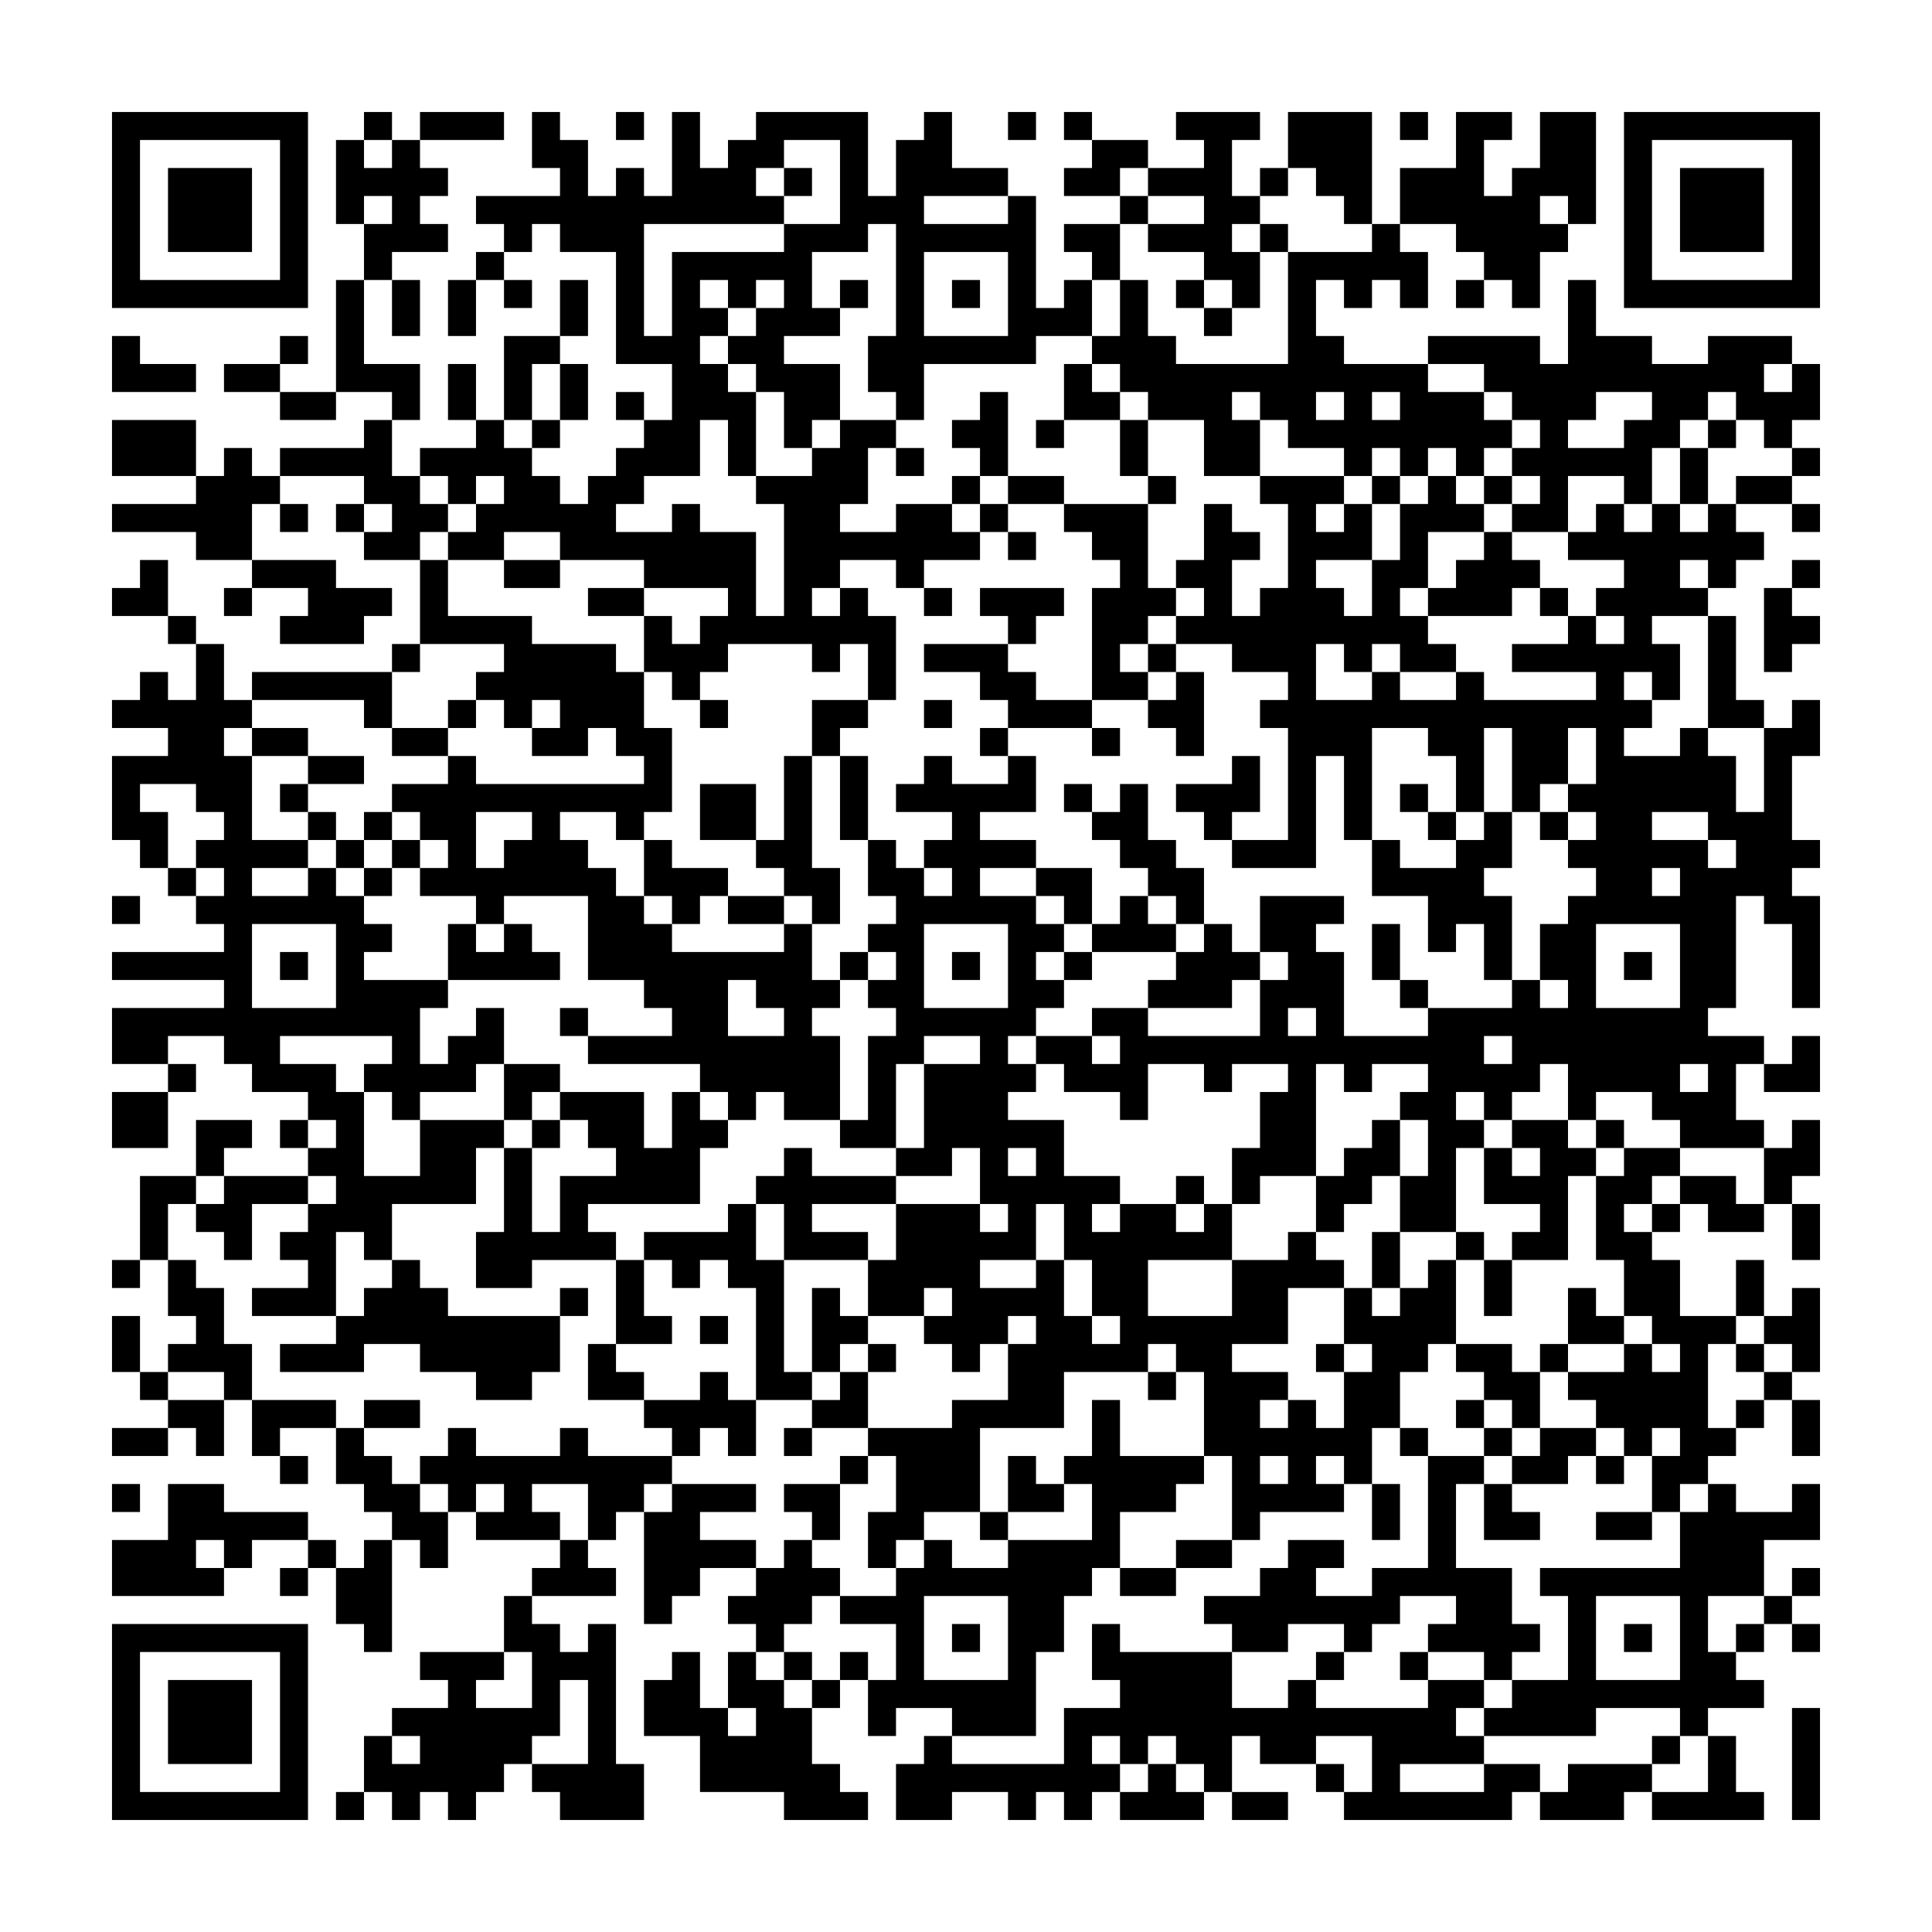
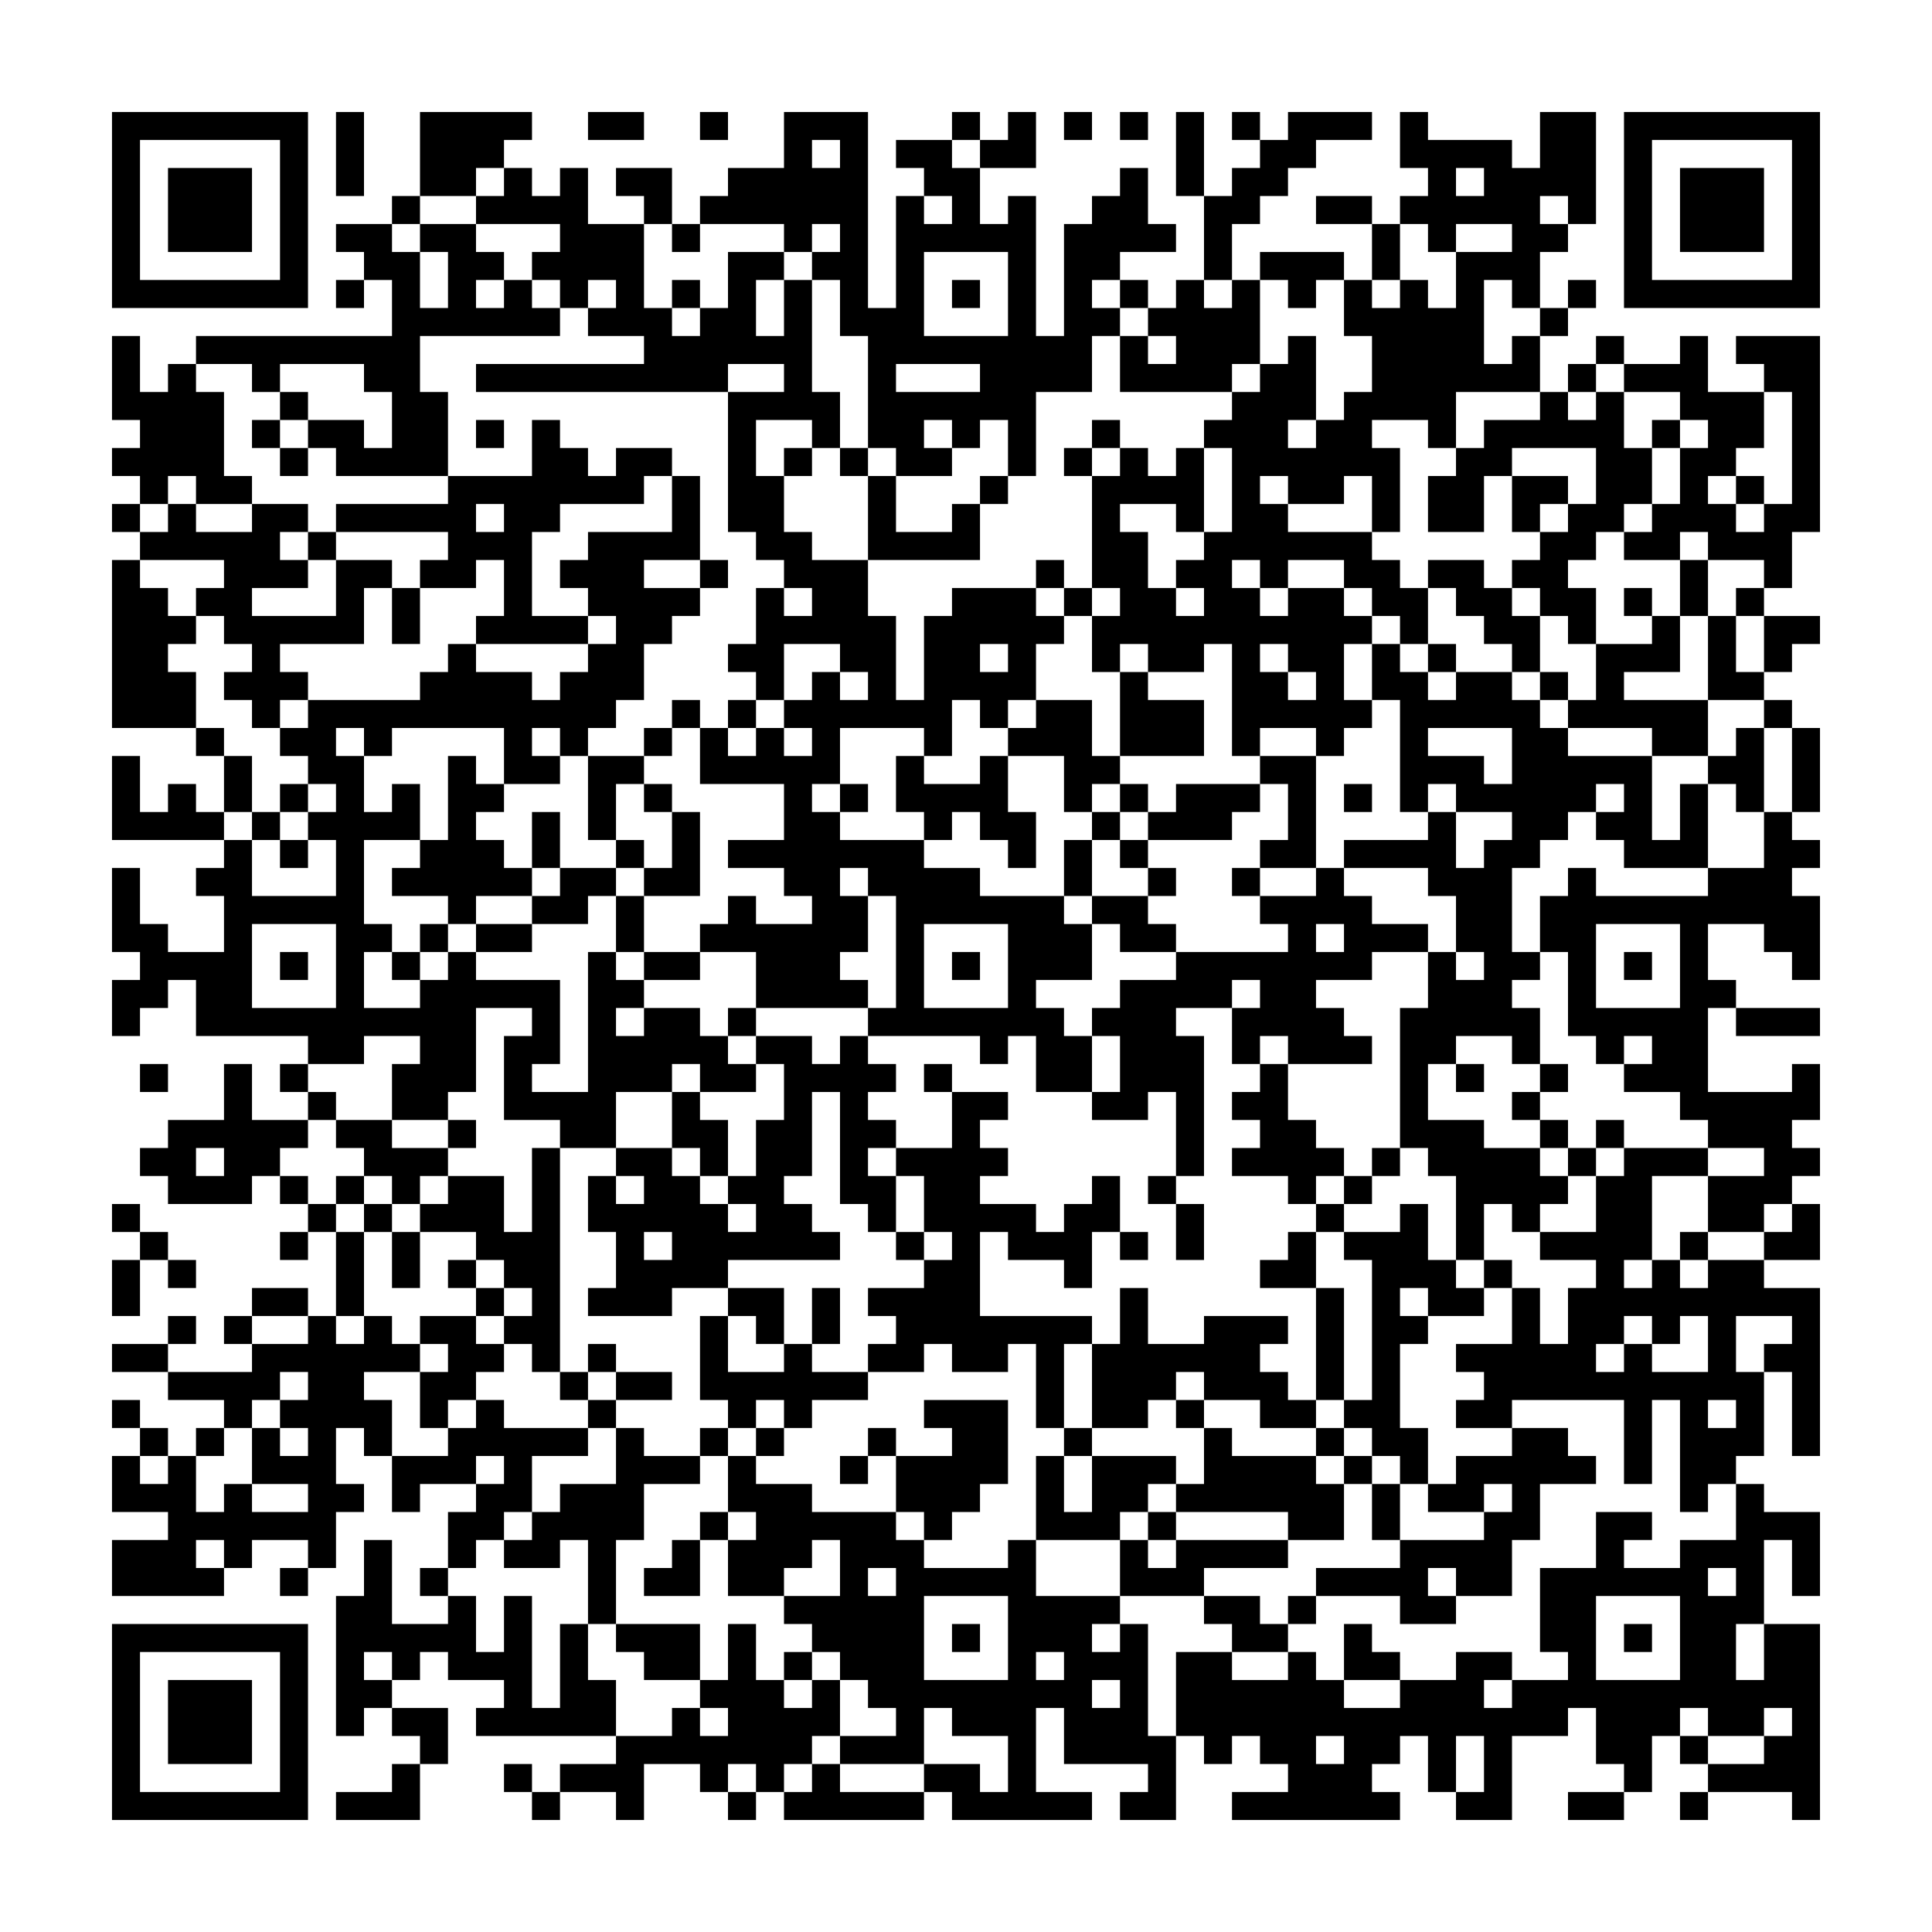
<svg xmlns="http://www.w3.org/2000/svg" viewBox="0 0 69 69">
-   <path d="M4 4h7v7h-7zM13 4h1v1h-1zM15 4h3v1h-3zM19 4h1v1h1v2h1v-1h1v1h1v-3h1v2h1v-1h1v-1h4v3h1v-2h1v-1h1v2h2v1h-3v1h3v-1h1v4h1v-1h1v2h-2v1h-4v2h-1v-1h-1v-2h1v-4h-1v1h-2v2h1v1h-2v1h2v2h-1v1h-1v-2h-1v-1h-1v-1h1v-1h1v-1h-1v1h-1v-1h-1v1h1v1h-1v1h1v1h1v3h-1v-2h-1v2h-2v1h-1v1h2v-1h1v1h2v3h1v-4h-1v-1h2v-1h1v-1h2v1h-1v2h-1v1h2v-1h2v1h1v1h-2v1h-1v-1h-2v1h-1v1h1v-1h1v1h1v3h-1v-2h-1v1h-1v-1h-3v1h-1v1h-1v-1h-1v-2h1v1h1v-1h1v-1h-3v-1h-3v-1h-2v1h-2v-1h1v-1h1v-1h-1v1h-1v-1h-1v-1h2v-1h1v1h1v1h1v1h1v-1h1v-1h1v-1h1v-2h-2v-4h-2v-1h-1v1h-1v-1h-1v-1h3v-1h-1zM22 4h1v1h-1zM36 4h1v1h-1zM38 4h1v1h-1zM42 4h3v1h-1v2h1v1h-1v1h1v2h-1v-1h-1v-1h-2v-1h2v-1h-2v-1h2v-1h-1zM46 4h3v4h-1v-1h-1v-1h-1zM50 4h1v1h-1zM52 4h2v1h-1v2h1v-1h1v-2h2v4h-1v-1h-1v1h1v1h-1v2h-1v-1h-1v-1h-1v-1h-2v-2h2zM58 4h7v7h-7zM5 5v5h5v-5zM12 5h1v1h1v-1h1v1h1v1h-1v1h1v1h-2v1h-1v-2h1v-1h-1v1h-1zM28 5v1h-1v1h1v1h-5v4h1v-3h4v-1h2v-3zM39 5h2v1h-1v1h-2v-1h1zM59 5v5h5v-5zM6 6h3v3h-3zM28 6h1v1h-1zM45 6h1v1h-1zM60 6h3v3h-3zM40 7h1v1h-1zM38 8h2v2h-1v-1h-1zM45 8h1v1h-1zM49 8h1v1h1v2h-1v-1h-1v1h-1v-1h-1v2h1v1h3v1h2v1h1v1h-1v1h-1v-1h-1v1h-1v-1h-1v1h-1v-1h-2v-1h-1v-1h-1v1h1v2h-2v-2h-2v-1h-1v-1h-1v-1h1v-2h1v2h1v1h4v-4h3zM17 9h1v1h-1zM33 9v3h3v-3zM12 10h1v3h2v2h-1v-1h-2zM14 10h1v2h-1zM16 10h1v2h-1zM18 10h1v1h-1zM20 10h1v2h-1zM30 10h1v1h-1zM34 10h1v1h-1zM42 10h1v1h-1zM52 10h1v1h-1zM56 10h1v2h2v1h2v-1h3v1h-1v1h1v-1h1v2h-1v1h-1v-1h-1v-1h-1v1h-1v1h-1v2h-1v-1h-2v2h-2v-1h1v-1h-1v-1h1v-1h-1v-1h-1v-1h-2v-1h4v1h1zM43 11h1v1h-1zM4 12h1v1h2v1h-3zM10 12h1v1h-1zM18 12h2v1h-1v2h-1zM8 13h2v1h-2zM16 13h1v2h-1zM20 13h1v2h-1zM38 13h1v1h1v1h-2zM10 14h2v1h-2zM22 14h1v1h-1zM35 14h1v3h-1v-1h-1v-1h1zM47 14v1h1v-1zM49 14v1h1v-1zM57 14v1h-1v1h2v-1h1v-1zM4 15h3v2h-3zM13 15h1v2h1v1h1v1h-1v1h-2v-1h1v-1h-1v-1h-3v-1h3zM19 15h1v1h-1zM37 15h1v1h-1zM40 15h1v2h-1zM61 15h1v1h-1zM8 16h1v1h1v1h-1v2h-2v-1h-3v-1h3v-1h1zM32 16h1v1h-1zM60 16h1v2h-1zM64 16h1v1h-1zM34 17h1v1h-1zM36 17h2v1h-2zM41 17h1v1h-1zM45 17h3v1h-1v1h1v-1h1v2h-2v1h1v1h1v-2h1v-2h1v-1h1v1h1v1h-2v2h-1v1h1v1h1v1h-2v-1h-1v1h-1v-1h-1v2h2v-1h1v1h2v-1h1v1h4v-1h-3v-1h2v-1h1v1h1v-1h-1v-1h1v-1h-2v-1h1v-1h1v1h1v-1h1v1h1v-1h1v1h1v1h-1v1h-1v-1h-1v1h1v1h-2v1h1v2h-1v-1h-1v1h1v1h-1v1h2v-1h1v1h1v2h1v-3h1v-1h1v2h-1v3h1v1h-1v1h1v4h-1v-3h-1v-1h-1v4h-1v1h2v1h-1v2h1v1h-3v-1h-1v-1h-2v1h-1v-2h-1v1h-1v1h-1v-1h-1v1h1v1h-1v3h-2v-2h1v-2h-1v-1h1v-1h-2v1h-1v-1h-1v4h-2v1h-1v-2h1v-2h1v-1h-2v1h-1v-1h-2v2h-1v-1h-2v-1h-1v-1h2v1h1v-1h-1v-1h2v1h4v-2h1v-1h-1v-2h3v1h-1v1h1v3h3v-1h3v-1h1v1h1v-1h-1v-2h1v-1h1v-1h-1v-1h1v-1h-1v-1h1v-2h-1v2h-1v1h-1v-3h-1v3h-1v-2h-1v-1h-2v4h-1v-3h-1v4h-3v-1h2v-4h-1v-1h1v-1h-2v-1h-2v-1h1v-1h-1v-1h1v-2h1v1h1v1h-1v2h1v-1h1v-3h-1zM49 17h1v1h-1zM53 17h1v1h-1zM62 17h2v1h-2zM10 18h1v1h-1zM12 18h1v1h-1zM35 18h1v1h-1zM38 18h3v3h1v1h-1v1h-1v1h1v1h-2v-4h1v-1h-1v-1h-1zM64 18h1v1h-1zM36 19h1v1h-1zM53 19h1v1h1v1h-1v1h-3v-1h1v-1h1zM5 20h1v2h-2v-1h1zM9 20h3v1h2v1h-1v1h-3v-1h1v-1h-2zM15 20h1v2h3v1h3v1h1v2h1v3h-1v1h-1v-1h-2v1h1v1h1v1h1v1h1v1h4v-1h1v2h1v1h-1v1h1v3h-2v-1h-1v1h-1v-1h-1v-1h-4v-1h3v-1h-1v-1h-2v-3h-3v1h-1v-1h-2v-1h1v-1h-1v-1h-1v-1h2v-1h1v1h6v-1h-1v-1h-1v1h-2v-1h1v-1h-1v1h-1v-1h-1v-1h1v-1h-3zM18 20h2v1h-2zM64 20h1v1h-1zM8 21h1v1h-1zM21 21h2v1h-2zM33 21h1v1h-1zM35 21h3v1h-1v1h-1v-1h-1zM55 21h1v1h-1zM63 21h1v1h1v1h-1v1h-1zM6 22h1v1h-1zM61 22h1v3h1v1h-2zM7 23h1v2h1v1h-1v1h1v3h2v1h-2v1h2v-1h1v1h1v1h1v1h-1v1h3v1h-1v2h1v-1h1v-1h1v2h-1v1h-2v1h-1v-1h-1v-1h1v-1h-4v1h2v1h1v3h2v-2h3v1h-1v2h-3v2h-1v-1h-1v3h-3v-1h2v-1h-1v-1h1v-1h1v-1h-1v-1h1v-1h-1v-1h-2v-1h-1v-1h-2v1h-2v-2h4v-1h-4v-1h4v-1h-1v-1h1v-1h-1v-1h1v-1h-1v-1h-2v1h1v2h-1v-1h-1v-3h2v-1h-2v-1h1v-1h1v1h1zM14 23h1v1h-1zM33 23h3v1h1v1h2v1h-3v-1h-1v-1h-2zM41 23h1v1h-1zM9 24h5v2h-1v-1h-4zM42 24h1v3h-1v-1h-1v-1h1zM16 25h1v1h-1zM25 25h1v1h-1zM29 25h2v1h-1v1h-1zM33 25h1v1h-1zM9 26h2v1h-2zM14 26h2v1h-2zM35 26h1v1h-1zM39 26h1v1h-1zM11 27h2v1h-2zM28 27h1v4h1v2h-1v-1h-1v-1h-1v-1h1zM30 27h1v3h-1zM33 27h1v1h2v-1h1v2h-2v1h2v1h-2v1h2v1h1v1h-1v1h1v1h-1v1h-1v1h1v1h-1v1h2v2h2v1h-1v1h1v-1h2v1h1v-1h1v2h-3v2h3v-2h2v-1h1v1h1v1h-2v2h-2v1h2v1h-1v1h1v-1h1v1h1v-2h1v-1h-1v-2h1v1h1v-1h1v-1h1v3h-1v1h-1v2h-1v2h-1v-1h-1v1h1v1h-3v1h-1v-3h-1v-3h-1v-1h-1v1h-3v2h-3v3h-2v1h-1v1h-1v-2h1v-2h-1v-1h3v-1h2v-2h1v-1h-1v1h-1v1h-1v-1h-1v-1h1v-1h-1v1h-2v-2h1v-2h3v1h1v-1h-1v-2h-1v1h-2v-1h1v-3h2v-1h-2v1h-1v3h-2v-1h1v-3h1v-1h-1v-1h1v-1h-1v-1h1v-1h-1v-2h1v1h1v1h1v-1h-1v-1h1v-1h-2v-1h1zM44 27h1v2h-1v1h-1v-1h-1v-1h2zM10 28h1v1h-1zM25 28h2v2h-2zM38 28h1v1h-1zM40 28h1v2h1v1h1v2h-1v-1h-1v-1h-1v-1h-1v-1h1zM50 28h1v1h-1zM11 29h1v1h-1zM13 29h1v1h-1zM17 29v2h1v-1h1v-1zM51 29h1v1h-1zM53 29h1v2h-1v1h1v3h-1v-2h-1v1h-1v-2h-2v-2h1v1h2v-1h1zM55 29h1v1h-1zM59 29v1h2v1h1v-1h-1v-1zM12 30h1v1h-1zM14 30h1v1h-1zM23 30h1v1h2v1h-1v1h-1v-1h-1zM6 31h1v1h-1zM13 31h1v1h-1zM37 31h2v2h-1v-1h-1zM59 31v1h1v-1zM4 32h1v1h-1zM26 32h2v1h-2zM40 32h1v1h1v1h-3v-1h1zM9 33v3h3v-3zM16 33h1v1h1v-1h1v1h1v1h-4zM33 33v3h3v-3zM43 33h1v1h1v1h-1v1h-3v-1h1v-1h1zM49 33h1v2h-1zM57 33v3h3v-3zM10 34h1v1h-1zM30 34h1v1h-1zM34 34h1v1h-1zM38 34h1v1h-1zM58 34h1v1h-1zM26 35v2h2v-1h-1v-1zM50 35h1v1h-1zM20 36h1v1h-1zM46 36v1h1v-1zM53 37v1h1v-1zM64 37h1v2h-2v-1h1zM6 38h1v1h-1zM18 38h2v1h-1v1h-1zM60 38v1h1v-1zM4 39h2v2h-2zM20 39h3v2h1v-2h1v1h1v1h-1v2h-4v1h1v1h-3v1h-2v-2h1v-3h1v3h1v-2h2v-1h-1v-1h-1zM7 40h2v1h-1v1h-1zM10 40h1v1h-1zM19 40h1v1h-1zM49 40h1v2h-1v1h-1v1h-1v-2h1v-1h1zM54 40h2v1h1v1h-1v3h-2v-1h1v-1h-2v-2h1v1h1v-1h-1zM57 40h1v1h-1zM64 40h1v2h-1v1h-1v-2h1zM28 41h1v1h3v1h-3v1h2v1h-3v-2h-1v-1h1zM36 41v1h1v-1zM58 41h2v1h-1v1h-1v1h1v1h1v2h2v1h-1v3h1v1h-1v1h-1v1h-1v-2h1v-1h-1v1h-1v-1h-1v-1h-1v-1h2v-1h1v1h1v-1h-1v-1h-1v-2h-1v-3h1zM5 42h2v1h-1v2h-1zM8 42h3v1h-2v2h-1v-1h-1v-1h1zM42 42h1v1h-1zM60 42h2v1h1v1h-2v-1h-1zM26 43h1v2h1v4h1v1h-2v-4h-1v-1h-1v1h-1v-1h-1v-1h3zM37 43v2h-2v1h2v-1h1v2h1v1h1v-1h-1v-2h-1v-2zM59 43h1v1h-1zM64 43h1v2h-1zM49 44h1v2h-1zM52 44h1v1h-1zM4 45h1v1h-1zM6 45h1v1h1v2h1v2h-1v-1h-2v-1h1v-1h-1zM14 45h1v1h1v1h4v2h-1v1h-2v-1h-2v-1h-2v1h-3v-1h2v-1h1v-1h1zM22 45h1v2h1v1h-2zM53 45h1v2h-1zM62 45h1v2h-1zM20 46h1v1h-1zM29 46h1v1h1v1h-1v1h-1zM56 46h1v1h1v1h-2zM64 46h1v3h-1v-1h-1v-1h1zM4 47h1v2h-1zM25 47h1v1h-1zM21 48h1v1h1v1h-2zM31 48h1v1h-1zM47 48h1v1h-1zM52 48h2v1h1v2h-1v-1h-1v-1h-1zM55 48h1v1h-1zM62 48h1v1h-1zM5 49h1v1h-1zM25 49h1v1h1v2h-1v-1h-1v1h-1v-1h-1v-1h2zM30 49h1v2h-2v-1h1zM41 49h1v1h-1zM63 49h1v1h-1zM6 50h2v2h-1v-1h-1zM9 50h3v1h-2v1h-1zM13 50h2v1h-2zM39 50h1v2h3v1h-1v1h-2v2h-1v1h-1v2h-1v3h-3v-1h-2v1h-1v-2h1v-2h-2v-1h2v-1h1v-1h1v1h2v-1h3v-2h-1v-1h1zM52 50h1v1h-1zM62 50h1v1h-1zM64 50h1v2h-1zM4 51h2v1h-2zM12 51h1v1h1v1h1v1h1v2h-1v-1h-1v-1h-1v-1h-1zM16 51h1v1h3v-1h1v1h3v1h-1v1h-1v1h-1v-2h-2v1h1v1h-3v-1h1v-1h-1v1h-1v-1h-1v-1h1zM28 51h1v1h-1zM50 51h1v1h-1zM53 51h1v1h-1zM55 51h2v1h-1v1h-2v-1h1zM10 52h1v1h-1zM30 52h1v1h-1zM36 52h1v1h1v1h-2zM45 52v1h1v-1zM51 52h2v1h-1v3h2v2h1v1h-1v1h-1v-1h-2v-1h1v-1h-2v1h-1v1h-1v-1h-2v1h-2v-1h-1v-1h2v-1h1v-1h2v1h-1v1h2v-1h2zM57 52h1v1h-1zM4 53h1v1h-1zM6 53h2v1h3v1h-2v1h-1v-1h-1v1h1v1h-4v-2h2zM24 53h3v1h-2v1h2v1h-2v1h-1v1h-1v-4h1zM28 53h2v2h-1v-1h-1zM49 53h1v2h-1zM53 53h1v1h1v1h-2zM61 53h1v1h2v-1h1v2h-2v2h-2v2h1v1h1v1h-2v1h-1v-1h-3v1h-4v-1h1v-1h2v-3h-1v-1h5v-2h1zM35 54h1v1h-1zM57 54h2v1h-2zM11 55h1v1h-1zM13 55h1v4h-1v-1h-1v-2h1zM20 55h1v1h1v1h-3v-1h1zM28 55h1v1h1v1h-1v1h-1v1h-1v-1h-1v-1h1v-1h1zM42 55h2v1h-2zM10 56h1v1h-1zM40 56h2v1h-2zM64 56h1v1h-1zM18 57h1v1h1v1h1v-1h1v5h1v2h-3v-1h-1v-1h2v-3h-1v2h-1v1h-1v1h-1v1h-1v-1h-1v1h-1v-1h-1v-2h1v1h1v-1h-1v-1h2v-1h-1v-1h3v1h-1v1h2v-2h-1zM33 57v3h3v-3zM57 57v3h3v-3zM63 57h1v1h-1zM4 58h7v7h-7zM34 58h1v1h-1zM39 58h1v1h4v2h2v-1h1v1h4v-1h2v1h-1v1h1v1h-3v1h3v-1h2v1h-1v1h-6v-1h1v-2h-2v1h-2v-1h-1v2h-1v-1h-1v-1h-1v1h-1v-1h-1v1h1v1h-1v1h-1v-1h-1v1h-1v-1h-2v1h-2v-2h1v-1h1v1h4v-2h2v-1h-1zM58 58h1v1h-1zM62 58h1v1h-1zM64 58h1v1h-1zM5 59v5h5v-5zM24 59h1v2h1v1h1v-1h-1v-2h1v1h1v1h1v2h1v1h1v1h-3v-1h-3v-2h-2v-2h1zM28 59h1v1h-1zM30 59h1v1h-1zM47 59h1v1h-1zM50 59h1v1h-1zM6 60h3v3h-3zM29 60h1v1h-1zM64 61h1v4h-1zM59 62h1v1h-1zM61 62h1v2h1v1h-4v-1h2zM41 63h1v1h1v1h-3v-1h1zM47 63h1v1h-1zM56 63h3v1h-1v1h-3v-1h1zM12 64h1v1h-1zM44 64h2v1h-2z" />
+   <path d="M4 4h7v7h-7zM12 4h1v3h-1zM15 4h4v1h-1v1h-1v1h-2zM21 4h2v1h-2zM25 4h1v1h-1zM28 4h3v7h1v-4h1v1h1v-1h-1v-1h-1v-1h2v1h1v2h1v-1h1v5h1v-4h1v-1h1v-1h1v2h1v1h-2v1h-1v1h1v1h-1v2h-2v3h-1v-2h-1v1h-1v-1h-1v1h1v1h-2v-1h-1v-4h-1v-2h-1v-1h1v-1h-1v1h-1v-1h-3v-1h1v-1h2zM34 4h1v1h-1zM36 4h1v2h-2v-1h1zM38 4h1v1h-1zM40 4h1v1h-1zM42 4h1v3h-1zM44 4h1v1h-1zM46 4h3v1h-2v1h-1v1h-1v1h-1v2h-1v-3h1v-1h1v-1h1zM50 4h1v1h3v1h1v-2h2v4h-1v-1h-1v1h1v1h-1v2h-1v-1h-1v3h1v-1h1v2h-3v2h-1v-1h-2v1h1v3h-1v-2h-1v1h-2v-1h-1v1h1v1h3v1h1v1h1v2h-1v-1h-1v-1h-1v-1h-2v1h-1v-1h-1v1h1v1h1v-1h2v1h1v1h-1v2h1v1h-1v1h-1v-1h-2v1h-1v-4h-1v1h-2v-1h-1v1h-1v-2h1v-1h-1v-4h1v-1h1v1h1v-1h1v3h-1v-1h-2v1h1v2h1v1h1v-1h-1v-1h1v-1h1v-3h-1v-1h1v-1h1v-1h1v-1h1v3h-1v1h1v-1h1v-1h1v-2h-1v-2h1v1h1v-1h1v1h1v-2h2v-1h-2v1h-1v-1h-1v-1h1v-1h-1zM58 4h7v7h-7zM5 5v5h5v-5zM29 5v1h1v-1zM59 5v5h5v-5zM6 6h3v3h-3zM18 6h1v1h1v-1h1v2h2v3h1v1h1v-1h1v-2h2v1h-1v2h1v-2h1v4h1v2h-1v-1h-2v2h1v2h1v1h2v2h1v3h1v-3h1v-1h3v1h1v1h-1v2h-1v1h-1v-1h-1v2h-1v-1h-3v2h-1v1h1v1h3v1h2v1h3v1h1v2h-2v1h1v1h1v2h-2v-2h-1v1h-1v-1h-4v-1h1v-4h-1v-1h-1v1h1v2h-1v1h1v1h-4v-2h-2v-1h1v-1h1v1h2v-1h-1v-1h-2v-1h2v-2h-3v-2h1v1h1v-1h1v1h1v-1h-1v-1h1v-1h1v1h1v-1h-1v-1h-2v2h-1v-1h-1v-1h1v-2h1v1h1v-1h-1v-1h-1v-1h-1v-5h2v-1h-2v1h-9v-1h6v-1h-2v-1h1v-1h-1v1h-1v-1h-1v-1h1v-1h-3v-1h1zM22 6h2v2h-1v-1h-1zM52 6v1h1v-1zM60 6h3v3h-3zM14 7h1v1h-1zM47 7h2v1h-2zM12 8h2v1h1v2h1v-2h-1v-1h2v1h1v1h-1v1h1v-1h1v1h1v1h-5v2h1v3h-4v-1h-1v-1h2v1h1v-2h-1v-1h-3v1h-1v-1h-2v-1h7v-2h-1v-1h-1zM24 8h1v1h-1zM49 8h1v2h-1zM33 9v3h3v-3zM45 9h3v1h-1v1h-1v-1h-1zM12 10h1v1h-1zM24 10h1v1h-1zM34 10h1v1h-1zM40 10h1v1h-1zM42 10h1v1h1v-1h1v3h-1v1h-4v-2h1v1h1v-1h-1v-1h1zM56 10h1v1h-1zM55 11h1v1h-1zM4 12h1v2h1v-1h1v1h1v3h1v1h-2v-1h-1v1h-1v-1h-1v-1h1v-1h-1zM57 12h1v1h-1zM60 12h1v2h2v2h-1v1h-1v1h1v1h1v-1h1v-4h-1v-1h-1v-1h3v7h-1v2h-1v-1h-2v-1h-1v1h-2v-1h1v-1h1v-2h1v-1h-1v-1h-2v-1h2zM32 13v1h3v-1zM56 13h1v1h-1zM10 14h1v1h-1zM55 14h1v1h1v-1h1v2h1v2h-1v1h-1v1h-1v1h1v2h-1v-1h-1v-1h-1v-1h1v-1h1v-1h1v-2h-3v1h-1v2h-2v-2h1v-1h1v-1h2zM9 15h1v1h-1zM17 15h1v1h-1zM19 15h1v1h1v1h1v-1h2v1h-1v1h-3v1h-1v3h2v1h-4v-1h1v-2h-1v1h-2v-1h1v-1h-4v-1h4v-1h3zM39 15h1v1h-1zM59 15h1v1h-1zM10 16h1v1h-1zM28 16h1v1h-1zM30 16h1v1h-1zM38 16h1v1h-1zM24 17h1v3h-2v1h2v1h-1v1h-1v2h-1v1h-1v1h-1v-1h-1v1h1v1h-2v-2h-4v1h-1v-1h-1v1h1v2h1v-1h1v2h-2v3h1v1h-1v2h2v-1h1v-1h1v1h3v3h-1v1h2v-5h1v1h1v1h-1v1h1v-1h2v1h1v1h1v1h-2v-1h-1v1h-2v2h-2v-1h-2v-3h1v-1h-2v3h-1v1h-2v-2h1v-1h-2v1h-2v-1h-4v-2h-1v1h-1v1h-1v-2h1v-1h-1v-3h1v2h1v1h2v-2h-1v-1h1v-1h1v2h3v-2h-1v-1h1v-1h-1v-1h-1v-1h1v-1h4v-1h1v-1h1v1h2v1h1v-1h1v-1h1v-1h-1v-1h-1v-1h1v-1h3zM31 17h1v2h2v-1h1v2h-4zM35 17h1v1h-1zM54 17h2v1h-1v1h-1zM62 17h1v1h-1zM4 18h1v1h-1zM6 18h1v1h2v-1h2v1h-1v1h1v1h-2v1h3v-2h2v1h-1v2h-3v1h1v1h-1v1h-1v-1h-1v-1h1v-1h-1v-1h-1v-1h1v-1h-3v-1h1zM17 18v1h1v-1zM11 19h1v1h-1zM4 20h1v1h1v1h1v1h-1v1h1v2h-3zM25 20h1v1h-1zM37 20h1v1h-1zM51 20h2v1h1v1h1v2h-1v-1h-1v-1h-1v-1h-1zM60 20h1v2h-1zM14 21h1v2h-1zM38 21h1v1h-1zM58 21h1v1h-1zM62 21h1v1h-1zM59 22h1v2h-2v1h3v2h-2v-1h-3v-1h1v-2h2zM61 22h1v2h1v1h-2zM63 22h2v1h-1v1h-1zM35 23v1h1v-1zM45 23v1h1v1h1v-1h-1v-1zM49 23h1v1h1v1h1v-1h2v1h1v1h1v1h3v3h1v-2h1v3h-3v-1h-1v-1h1v-1h-1v1h-1v1h-1v1h-1v3h1v1h-1v1h1v2h-1v-1h-2v1h-1v2h2v1h2v1h1v1h-1v1h-1v-1h-1v2h-1v-3h-1v-1h-1v-5h1v-2h1v1h1v-1h-1v-2h-1v-1h-3v-1h3v-1h1v2h1v-1h1v-1h-2v-1h-1v1h-1v-4h-1zM51 23h1v1h-1zM40 24h1v1h2v2h-3zM55 24h1v1h-1zM24 25h1v1h-1zM26 25h1v1h-1zM37 25h2v2h1v1h-1v1h-1v-2h-2v-1h1zM63 25h1v1h-1zM7 26h1v1h-1zM23 26h1v1h-1zM51 26v1h2v1h1v-2zM62 26h1v3h-1v-1h-1v-1h1zM64 26h1v3h-1zM4 27h1v2h1v-1h1v1h1v1h-4zM8 27h1v2h-1zM16 27h1v1h1v1h-1v1h1v1h1v1h-2v1h-1v-1h-2v-1h1v-1h1zM21 27h2v1h-1v2h-1zM32 27h1v1h2v-1h1v2h1v2h-1v-1h-1v-1h-1v1h-1v-1h-1zM45 27h2v4h-2v-1h1v-2h-1zM10 28h1v1h-1zM23 28h1v1h-1zM30 28h1v1h-1zM40 28h1v1h-1zM42 28h3v1h-1v1h-3v-1h1zM48 28h1v1h-1zM9 29h1v1h-1zM19 29h1v2h-1zM24 29h1v3h-2v-1h1zM39 29h1v1h-1zM63 29h1v1h1v1h-1v1h1v3h-1v-1h-1v-1h-2v2h1v1h-1v3h3v-1h1v2h-1v1h1v1h-1v1h-1v1h-2v-2h2v-1h-2v-1h-1v-1h-2v-1h1v-1h-1v1h-1v-1h-1v-3h-1v-2h1v-1h1v1h4v-1h2zM10 30h1v1h-1zM22 30h1v1h-1zM38 30h1v2h-1zM40 30h1v1h-1zM20 31h2v1h-1v1h-2v-1h1zM41 31h1v1h-1zM44 31h1v1h-1zM47 31h1v1h1v1h2v1h-2v1h-2v1h1v1h1v1h-3v-1h-1v1h-1v-2h1v-1h-1v1h-2v1h1v5h-1v-3h-1v1h-2v-1h1v-2h-1v-1h1v-1h2v-1h4v-1h-1v-1h2zM22 32h1v2h-1zM39 32h2v1h1v1h-2v-1h-1zM9 33v3h3v-3zM15 33h1v1h-1zM17 33h2v1h-2zM33 33v3h3v-3zM47 33v1h1v-1zM57 33v3h3v-3zM10 34h1v1h-1zM14 34h1v1h-1zM23 34h2v1h-2zM34 34h1v1h-1zM58 34h1v1h-1zM26 36h1v1h-1zM62 36h3v1h-3zM27 37h2v1h1v-1h1v1h1v1h-1v1h1v1h-1v1h1v2h-1v-1h-1v-4h-1v3h-1v1h1v1h1v1h-4v1h-2v1h-3v-1h1v-2h-1v-2h1v1h1v-1h-1v-1h2v1h1v1h1v1h1v-1h-1v-1h1v-2h1v-2h-1zM5 38h1v1h-1zM8 38h1v2h2v1h-1v1h-1v1h-3v-1h-1v-1h1v-1h2zM10 38h1v1h-1zM33 38h1v1h-1zM45 38h1v2h1v1h1v1h-1v1h-1v-1h-2v-1h1v-1h-1v-1h1zM52 38h1v1h-1zM55 38h1v1h-1zM11 39h1v1h-1zM24 39h1v1h1v2h-1v-1h-1zM34 39h2v1h-1v1h1v1h-1v1h2v1h1v-1h1v-1h1v2h-1v2h-1v-1h-2v-1h-1v3h4v1h-1v3h-1v-3h-1v1h-2v-1h-1v1h-2v-1h1v-1h-1v-1h2v-1h1v-1h-1v-2h-1v-1h2zM54 39h1v1h-1zM12 40h2v1h2v1h-1v1h-1v-1h-1v-1h-1zM16 40h1v1h-1zM55 40h1v1h-1zM57 40h1v1h-1zM7 41v1h1v-1zM19 41h1v8h-1v-1h-1v-1h1v-1h-1v-1h-1v-1h-2v-1h1v-1h2v2h1zM49 41h1v1h-1zM56 41h1v1h-1zM58 41h3v1h-2v3h-1v1h1v-1h1v1h1v-1h2v1h2v6h-1v-3h-1v-1h1v-1h-2v2h1v3h-1v1h-1v1h-1v-4h-1v3h-1v-3h-4v1h-2v-1h1v-1h-1v-1h2v-2h1v2h1v-2h1v-1h-2v-1h2v-2h1zM10 42h1v1h-1zM12 42h1v1h-1zM41 42h1v1h-1zM48 42h1v1h-1zM4 43h1v1h-1zM11 43h1v1h-1zM13 43h1v1h-1zM42 43h1v2h-1zM47 43h1v1h-1zM50 43h1v2h1v1h1v1h-2v-1h-1v1h1v1h-1v3h1v2h-1v-1h-1v-1h-1v-1h1v-5h-1v-1h2zM64 43h1v2h-2v-1h1zM5 44h1v1h-1zM10 44h1v1h-1zM12 44h1v3h-1zM14 44h1v2h-1zM23 44v1h1v-1zM32 44h1v1h-1zM40 44h1v1h-1zM46 44h1v2h-2v-1h1zM60 44h1v1h-1zM4 45h1v2h-1zM6 45h1v1h-1zM16 45h1v1h-1zM53 45h1v1h-1zM9 46h2v1h-2zM17 46h1v1h-1zM26 46h2v2h-1v-1h-1zM29 46h1v2h-1zM40 46h1v2h2v-1h3v1h-1v1h1v1h1v1h-2v-1h-2v-1h-1v1h-1v1h-2v-3h1zM47 46h1v4h-1zM6 47h1v1h-1zM8 47h1v1h-1zM11 47h1v1h1v-1h1v1h1v1h-2v1h1v2h-1v-1h-1v2h1v1h-1v2h-1v-1h-2v1h-1v-1h-1v1h1v1h-4v-2h2v-1h-2v-2h1v1h1v-1h1v2h1v-1h1v1h2v-1h-2v-2h1v1h1v-1h-1v-1h1v-1h-1v1h-1v1h-1v-1h-2v-1h3v-1h2zM15 47h2v1h1v1h-1v1h-1v1h-1v-2h1v-1h-1zM25 47h1v2h2v-1h1v1h2v1h-2v1h-1v-1h-1v1h-1v-1h-1zM58 47v1h-1v1h1v-1h1v1h2v-2h-1v1h-1v-1zM4 48h2v1h-2zM21 48h1v1h-1zM20 49h1v1h-1zM22 49h2v1h-2zM4 50h1v1h-1zM17 50h1v1h3v1h-2v2h-1v1h-1v1h-1v-2h1v-1h1v-1h-1v1h-2v1h-1v-2h2v-1h1zM21 50h1v1h-1zM33 50h3v3h-1v1h-1v1h-1v-1h-1v-2h2v-1h-1zM42 50h1v1h-1zM61 50v1h1v-1zM5 51h1v1h-1zM7 51h1v1h-1zM22 51h1v1h2v1h-2v2h-1v3h-1v-3h-1v1h-2v-1h1v-1h1v-1h2zM25 51h1v1h-1zM27 51h1v1h-1zM31 51h1v1h-1zM38 51h1v1h-1zM43 51h1v1h3v1h1v2h-2v-1h-4v-1h1zM47 51h1v1h-1zM54 51h2v1h1v1h-2v2h-1v2h-2v-1h-1v1h1v1h-2v-1h-3v-1h3v-1h3v-1h1v-1h-1v1h-2v-1h1v-1h2zM26 52h1v1h2v1h3v1h1v1h3v-1h1v2h3v1h-1v1h1v-1h1v4h1v3h-2v-1h1v-1h-3v-2h-1v3h2v1h-5v-1h-1v-1h2v1h1v-2h-2v-1h-1v2h-3v-1h2v-1h-1v-1h-1v-1h-1v-1h-1v-1h2v-2h-1v1h-1v1h-2v-2h1v-1h-1zM30 52h1v1h-1zM37 52h1v2h1v-2h3v1h-1v1h-1v1h-3zM48 52h1v1h-1zM49 53h1v2h-1zM62 53h1v1h2v3h-1v-2h-1v3h-1v2h1v-2h2v7h-1v-1h-3v-1h2v-1h1v-1h-1v1h-2v-1h-1v1h-1v2h-1v-1h-1v-2h-1v1h-2v3h-2v-1h1v-2h-1v2h-1v-2h-1v1h-1v1h1v1h-6v-1h2v-1h-1v-1h-1v1h-1v-1h-1v-3h2v1h2v-1h1v1h1v1h2v-1h2v-1h2v1h-1v1h1v-1h2v-1h-1v-3h2v-2h2v1h-1v1h2v-1h2zM25 54h1v1h-1zM41 54h1v1h-1zM13 55h1v3h2v-1h1v2h1v-2h1v4h1v-3h1v2h1v2h-5v-1h1v-1h-2v-1h-1v1h-1v-1h-1v1h1v1h-1v1h-1v-5h1zM24 55h1v2h-2v-1h1zM40 55h1v1h1v-1h4v1h-3v1h-3zM10 56h1v1h-1zM15 56h1v1h-1zM31 56v1h1v-1zM61 56v1h1v-1zM33 57v3h3v-3zM43 57h2v1h1v1h-2v-1h-1zM46 57h1v1h-1zM57 57v3h3v-3zM4 58h7v7h-7zM22 58h3v2h-2v-1h-1zM26 58h1v2h1v1h1v-1h1v2h-1v1h-1v1h-1v-1h-1v1h-1v-1h-2v2h-1v-1h-2v-1h2v-1h2v-1h1v1h1v-1h-1v-1h1zM34 58h1v1h-1zM48 58h1v1h1v1h-2zM58 58h1v1h-1zM5 59v5h5v-5zM28 59h1v1h-1zM37 59v1h1v-1zM6 60h3v3h-3zM39 60v1h1v-1zM14 61h2v2h-1v-1h-1zM47 62v1h1v-1zM60 62h1v1h-1zM14 63h1v2h-3v-1h2zM18 63h1v1h-1zM29 63h1v1h3v1h-5v-1h1zM19 64h1v1h-1zM26 64h1v1h-1zM56 64h2v1h-2zM60 64h1v1h-1z" />
</svg>
